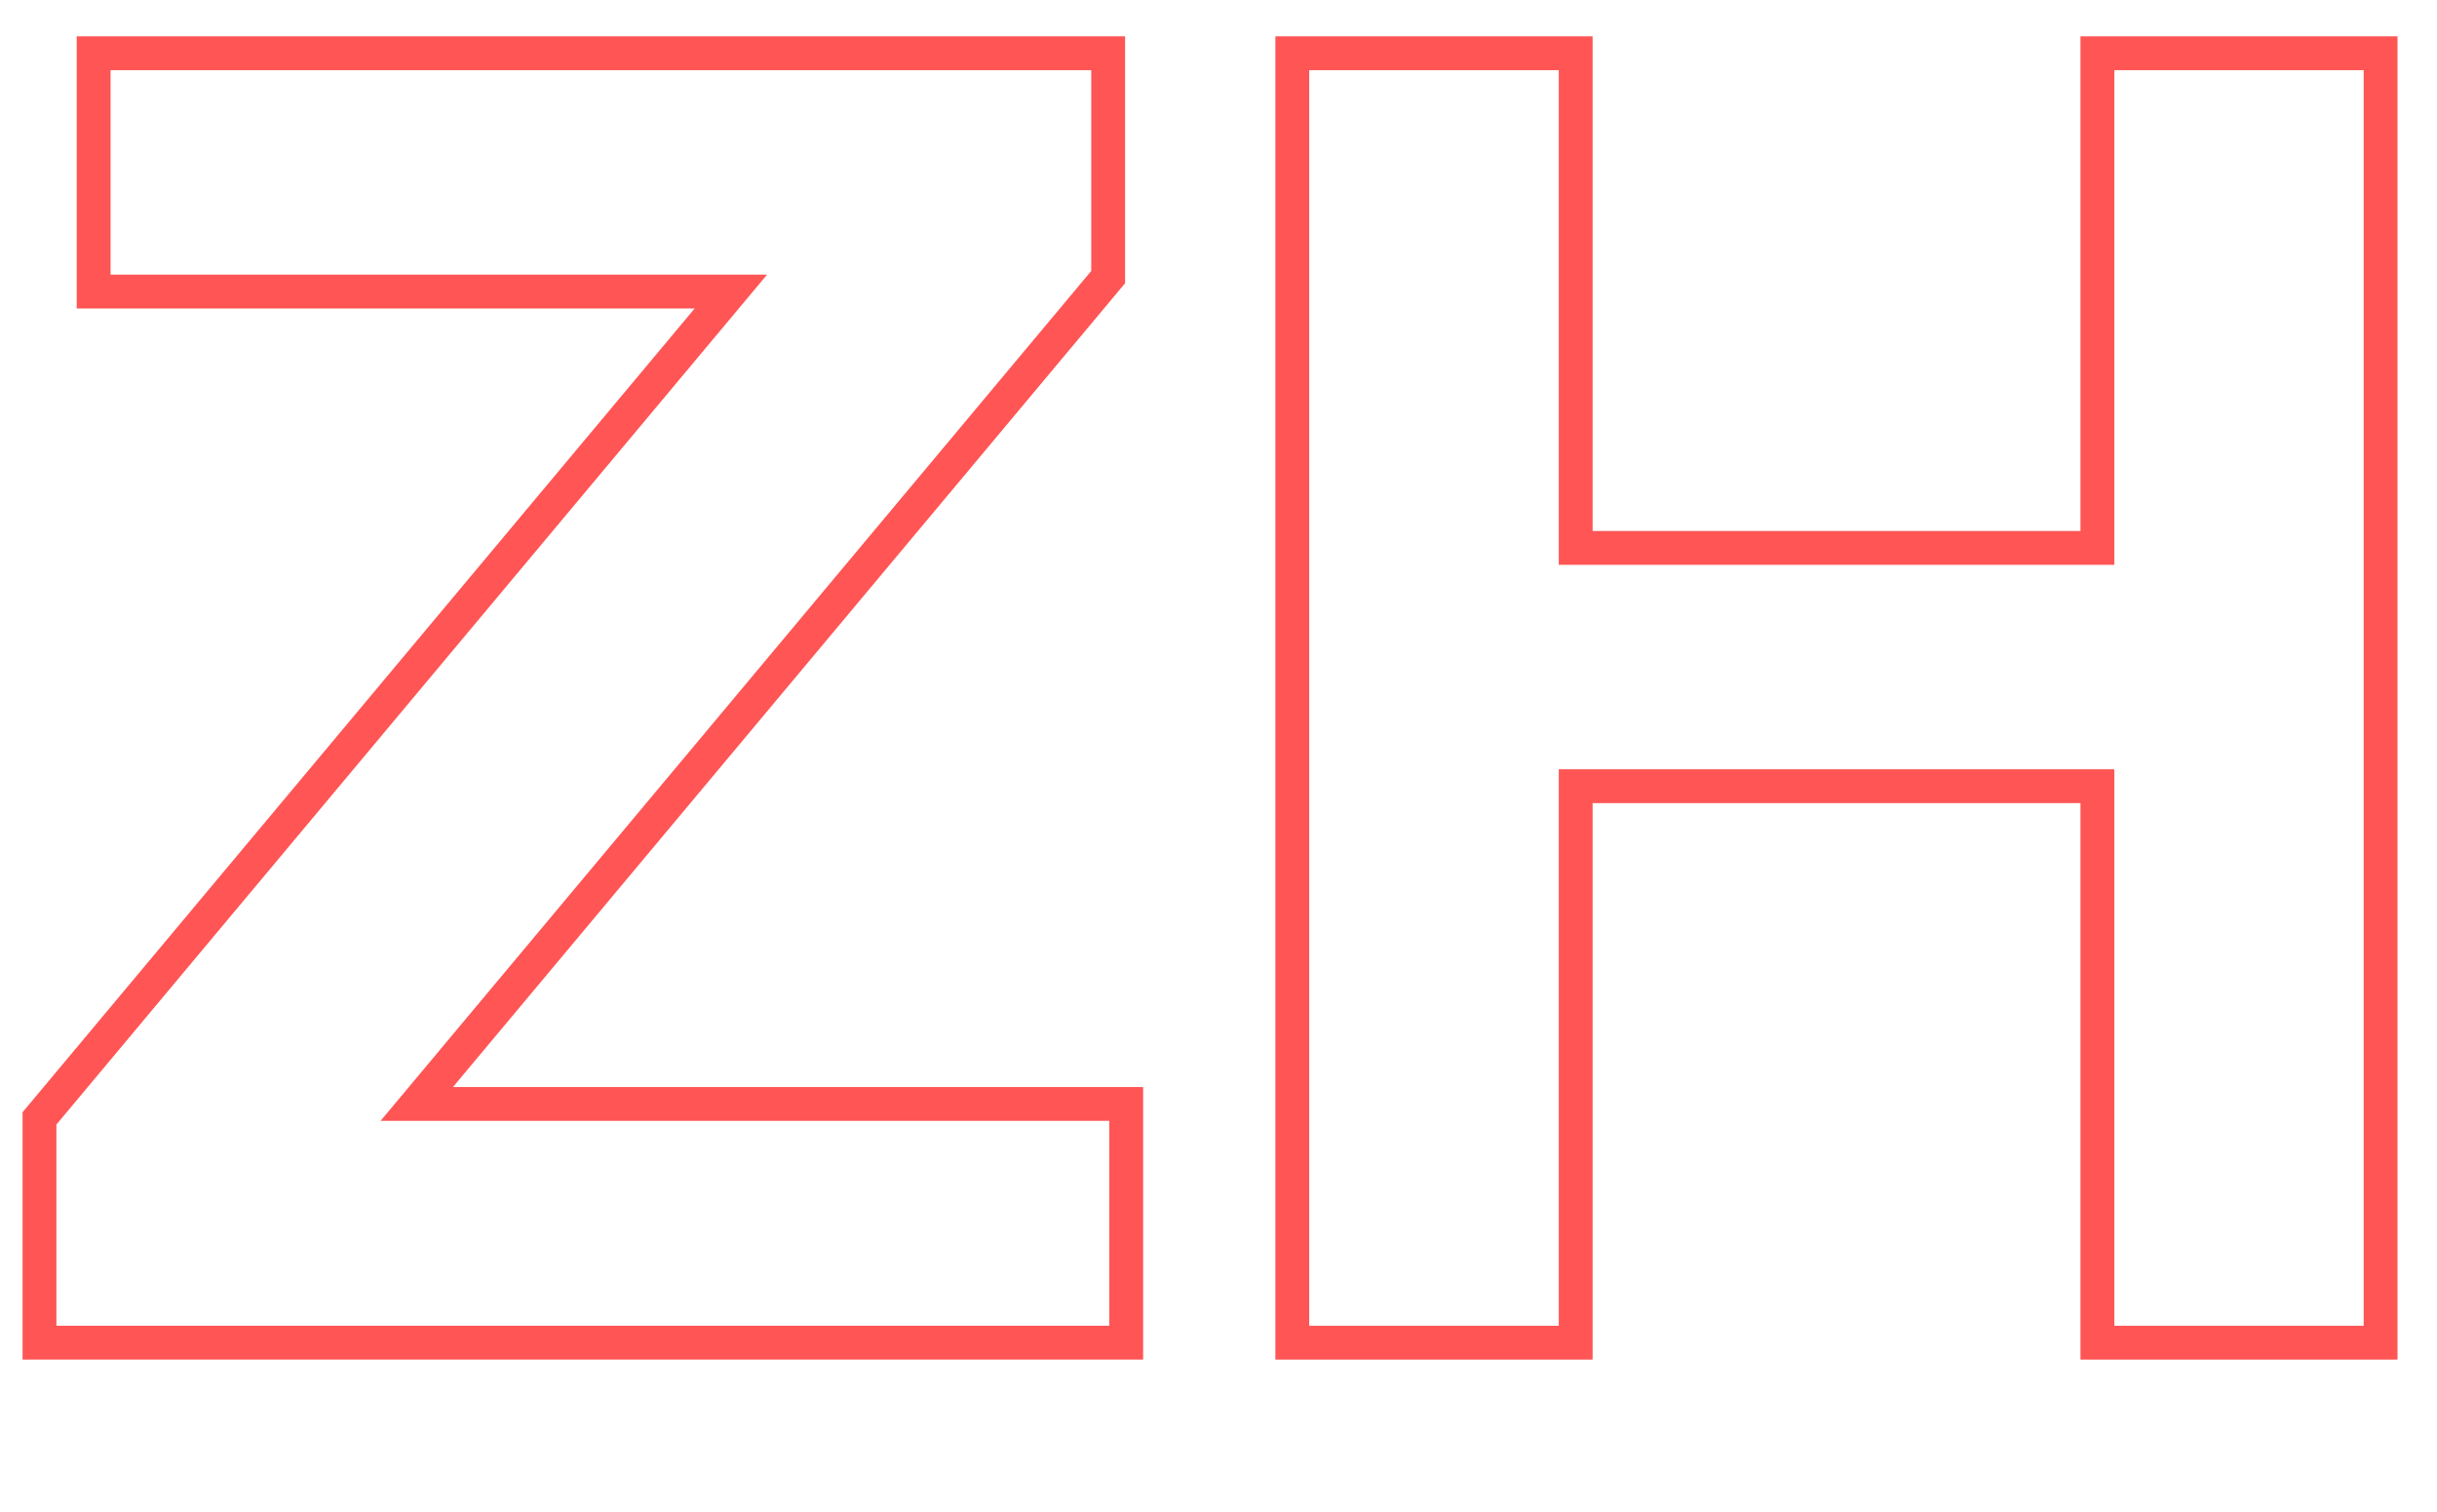
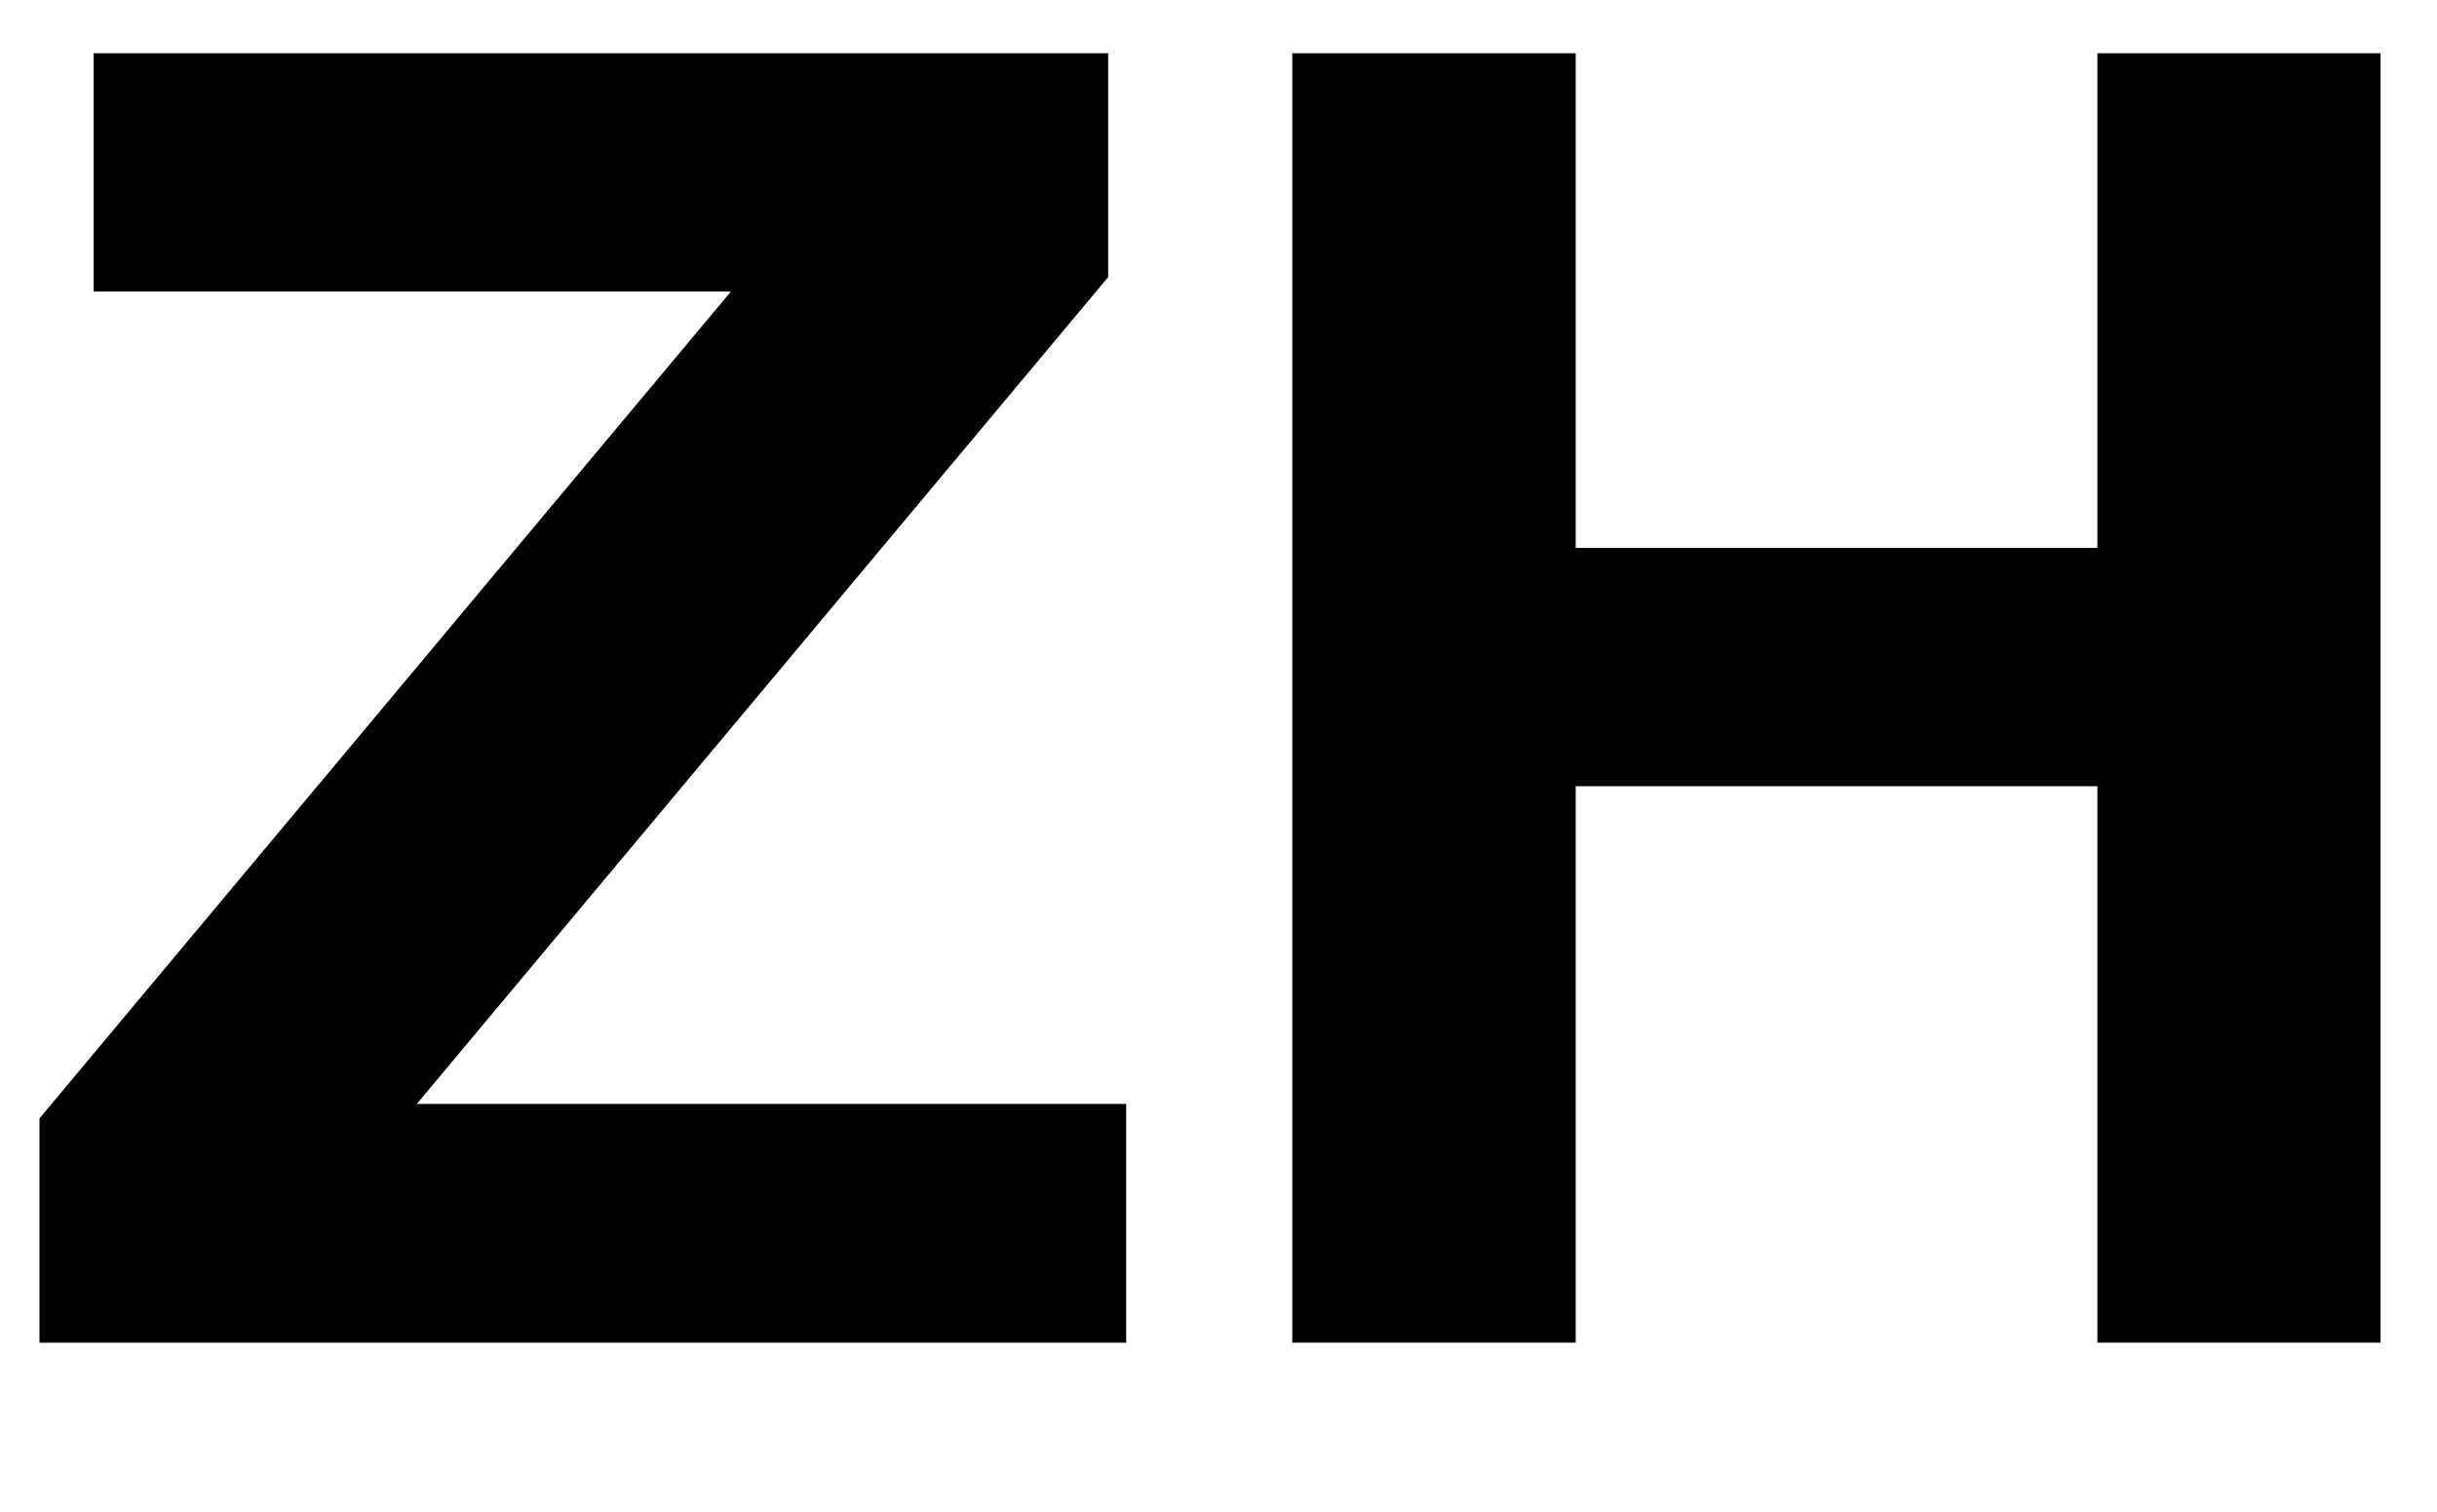
- <svg xmlns="http://www.w3.org/2000/svg" id="Layer_1" data-name="Layer 1" viewBox="0 0 216 134">
-   <defs>
-     <style>.cls-1{fill:none;stroke:#f55;stroke-width:3px;}</style>
-   </defs>
-   <path class="cls-1" d="M3.5,99.12,64.78,25.84H8.3V4.72H98.22V24.56L36.94,97.84H99.82V119H3.5Z" />
-   <path class="cls-1" d="M114.54,4.72h25.12V48.56H185.9V4.72H211V119H185.9V69.68H139.66V119H114.54Z" />
+ <svg xmlns="http://www.w3.org/2000/svg" viewBox="0 0 216 134">
+   <path d="M3.5,99.12,64.78,25.84H8.3V4.72H98.22V24.56L36.94,97.84H99.82V119H3.5Z" />
+   <path d="M114.54,4.72h25.12V48.56H185.9V4.72H211V119H185.9V69.68H139.66V119H114.54Z" />
</svg>
